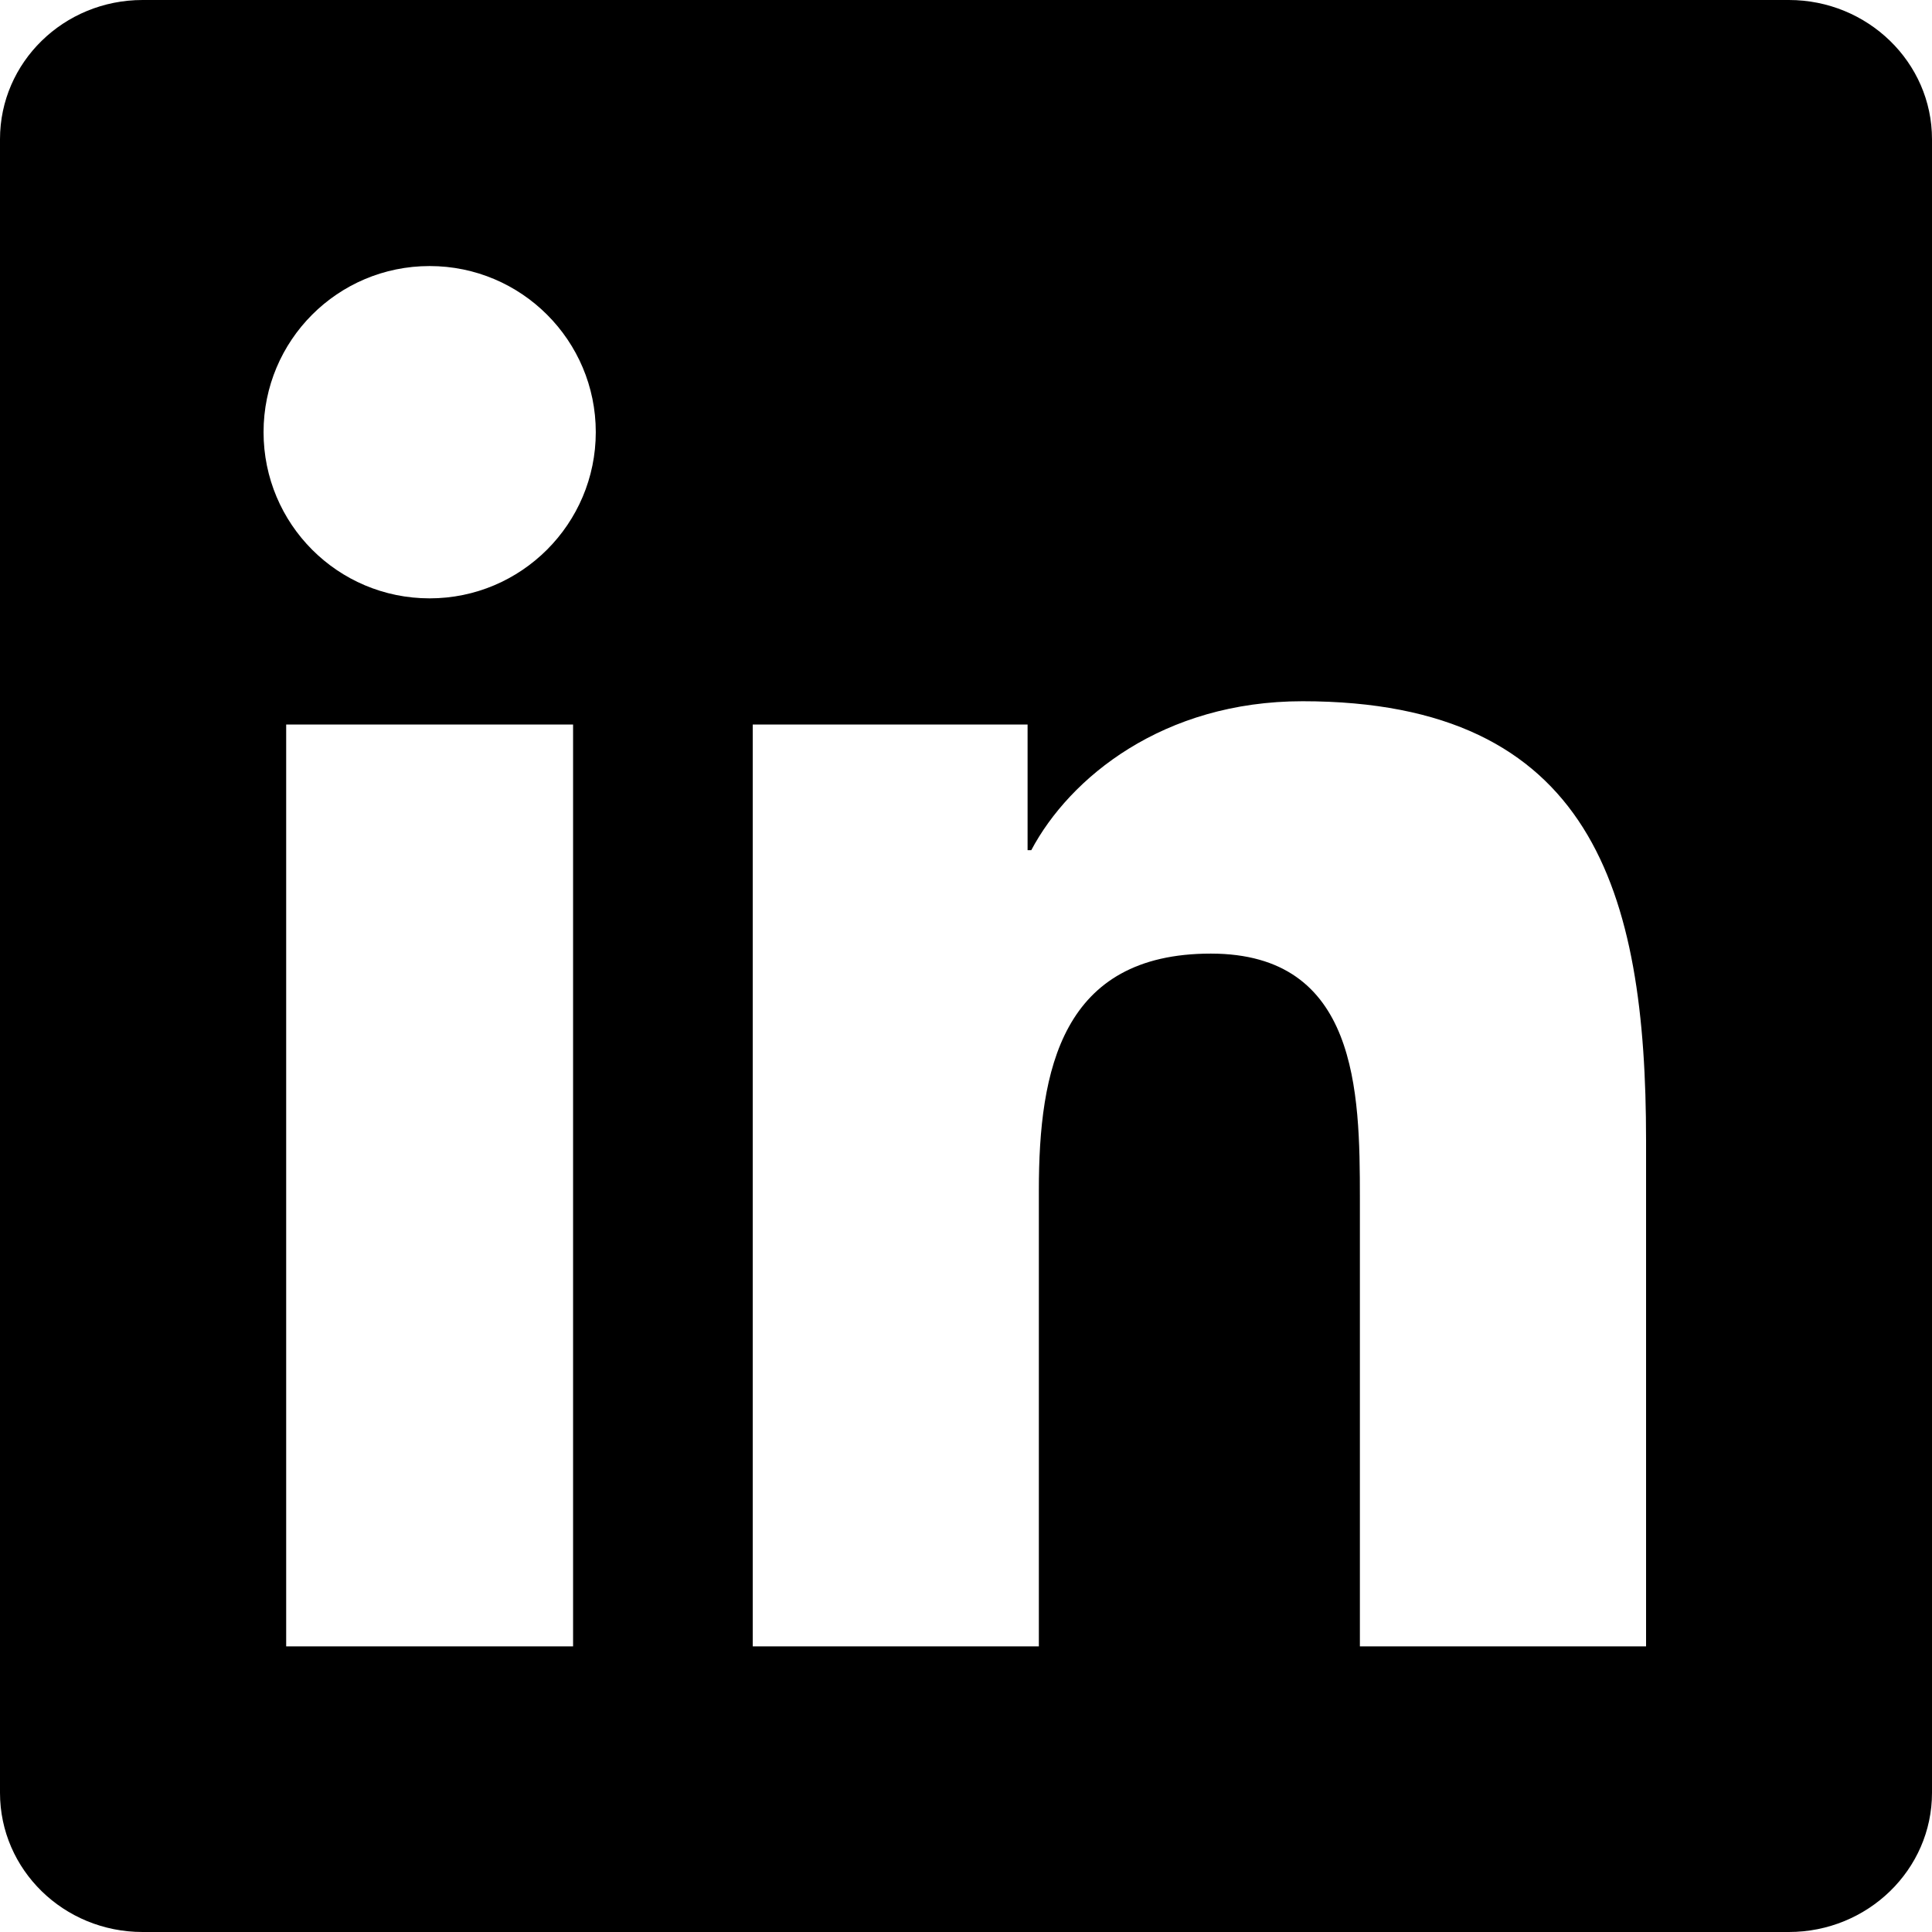
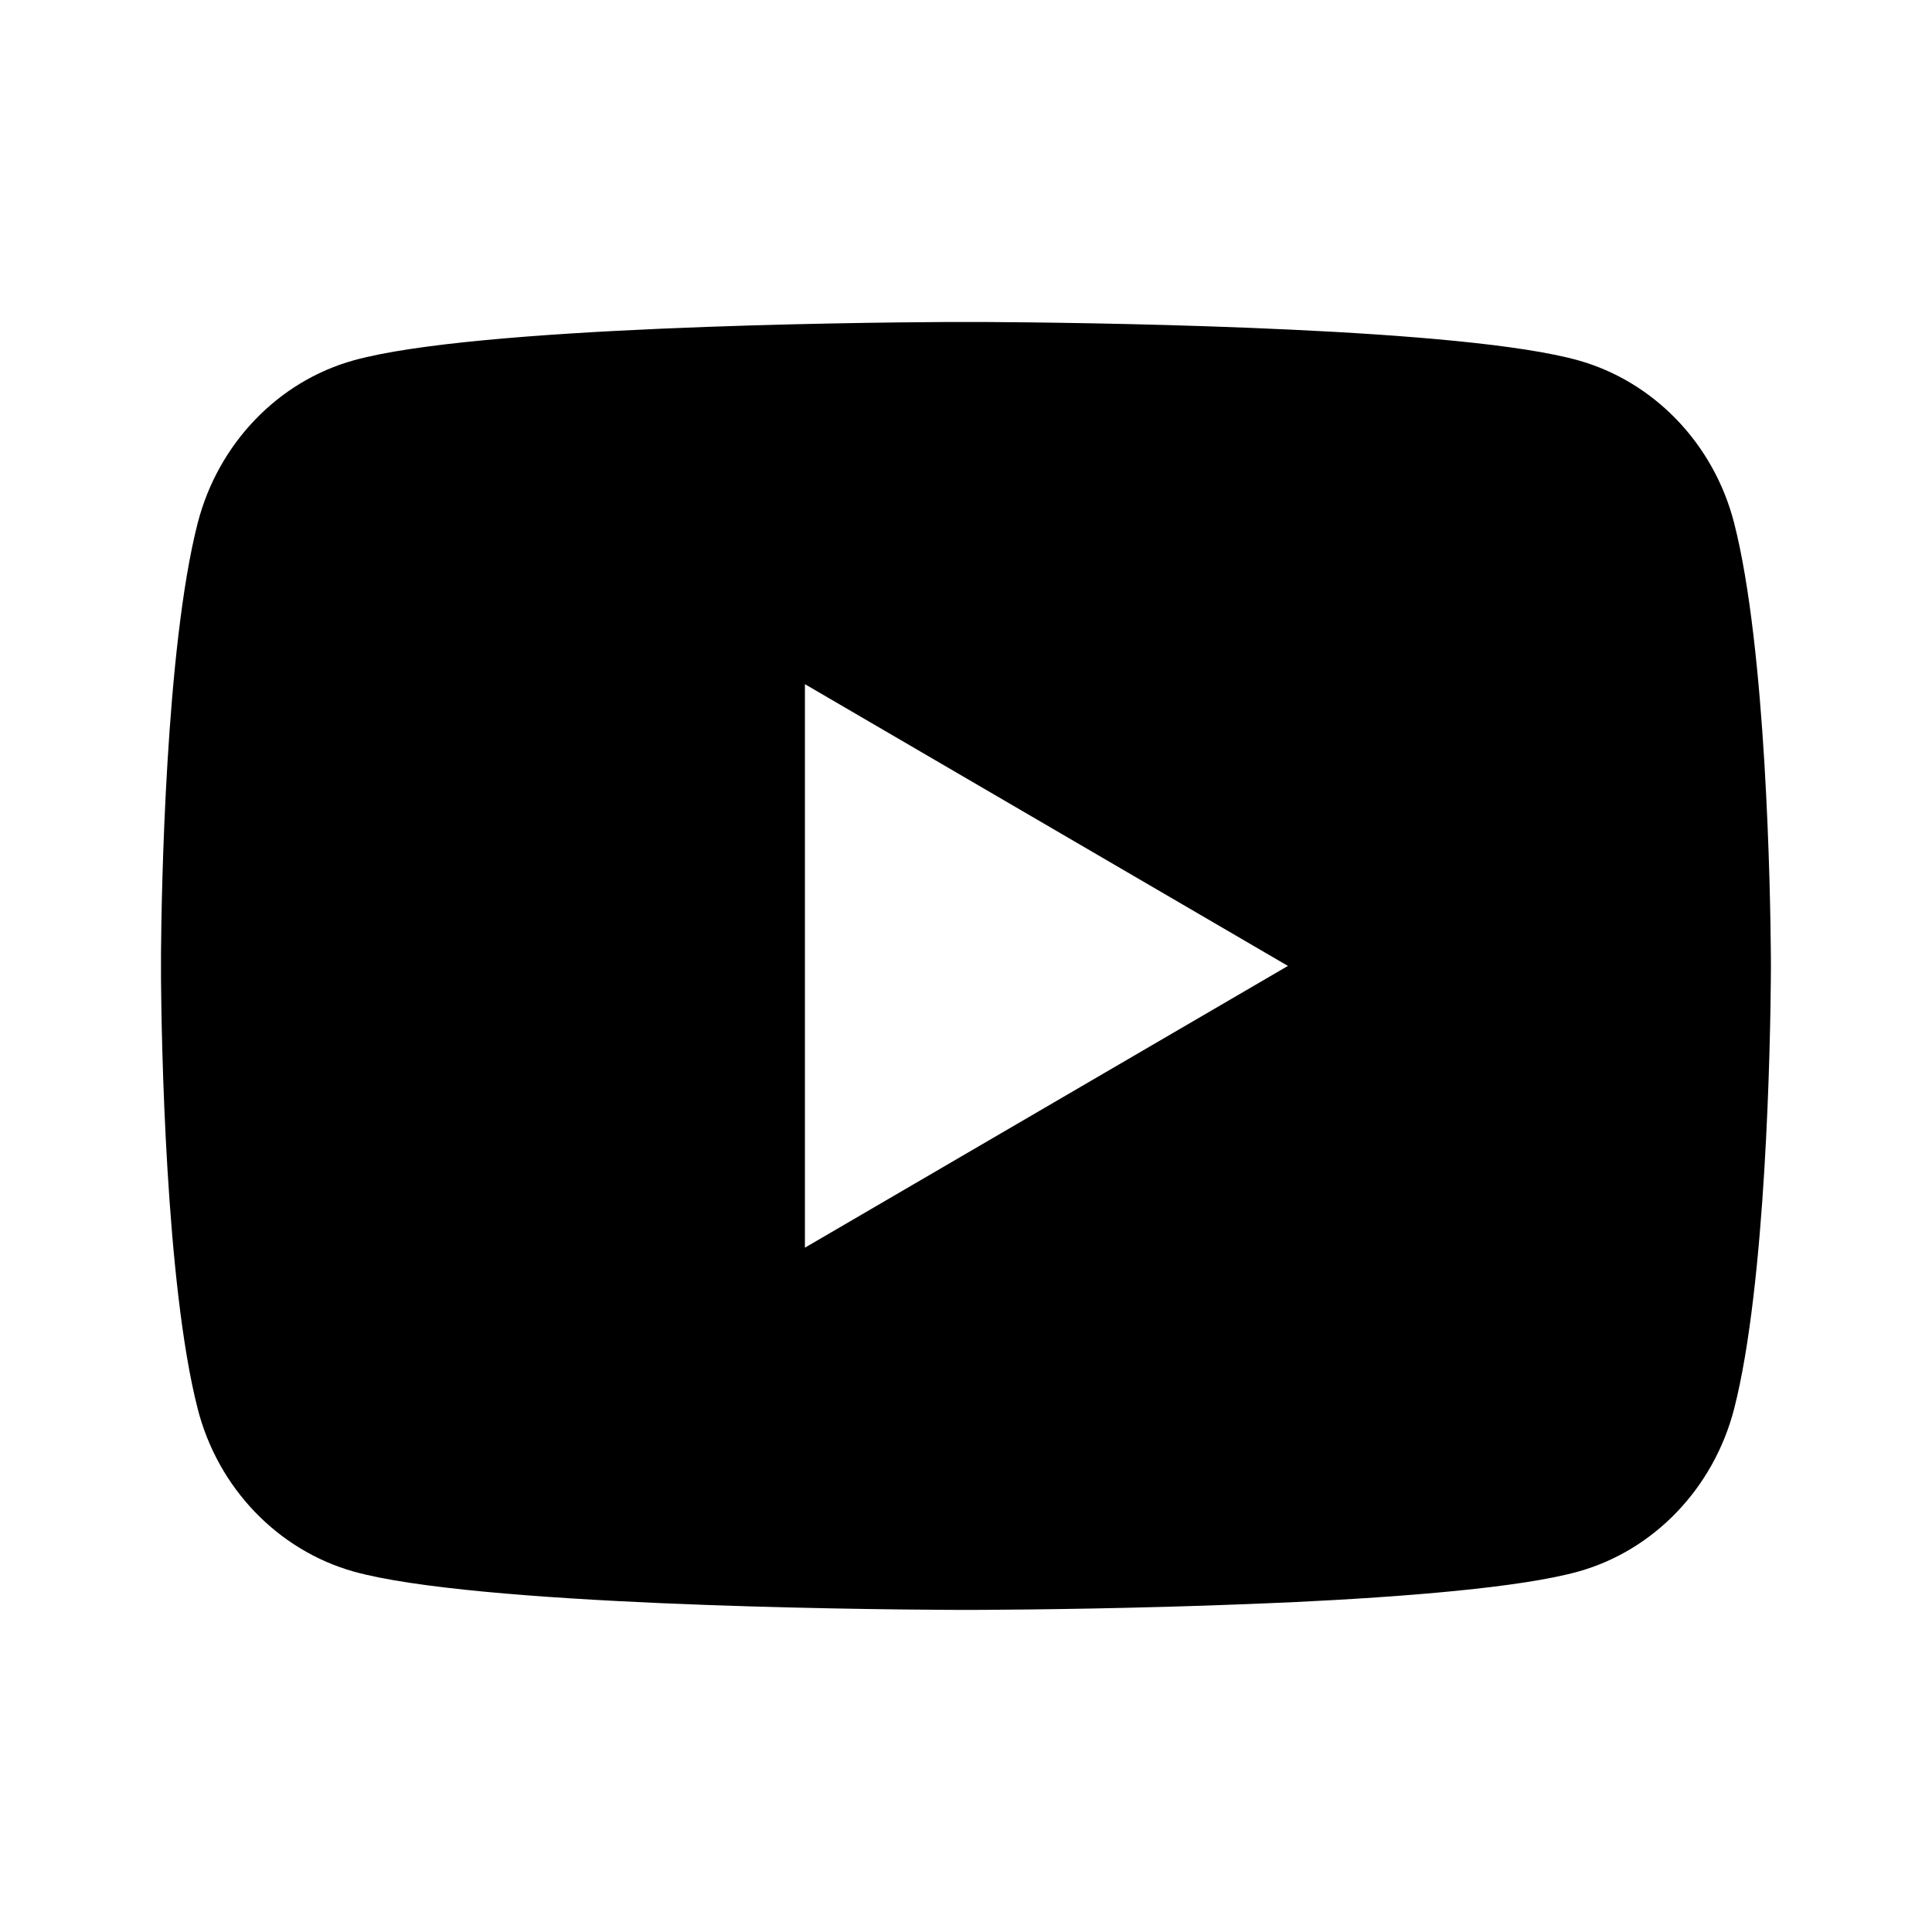
<svg xmlns="http://www.w3.org/2000/svg" viewBox="0 0 24 24" fill="currentColor">
-   <path d="M20.447 20.452h-3.554v-5.569c0-1.328-.027-3.037-1.852-3.037-1.853 0-2.136 1.445-2.136 2.939v5.667H9.351V9h3.414v1.561h.046c.477-.9 1.637-1.85 3.37-1.85 3.601 0 4.267 2.37 4.267 5.455v6.286zM5.337 7.433c-1.144 0-2.063-.926-2.063-2.065 0-1.138.92-2.063 2.063-2.063 1.14 0 2.064.925 2.064 2.063 0 1.139-.925 2.065-2.064 2.065zm1.782 13.019H3.555V9h3.564v11.452zM22.225 0H1.771C.792 0 0 .774 0 1.729v20.542C0 23.227.792 24 1.771 24h20.451C23.2 24 24 23.227 24 22.271V1.729C24 .774 23.2 0 22.222 0h.003z" />
+   <path d="M12.244 4C12.778 4.003 14.114 4.016 15.534 4.073L16.038 4.095C17.467 4.162 18.895 4.278 19.604 4.476C20.549 4.741 21.291 5.516 21.542 6.497C21.942 8.056 21.992 11.099 21.998 11.836L21.999 11.988L21.999 11.999C21.999 11.999 21.999 12.003 21.999 12.01L21.998 12.162C21.992 12.899 21.942 15.942 21.542 17.501C21.288 18.486 20.545 19.261 19.604 19.523C18.895 19.72 17.467 19.836 16.038 19.904L15.534 19.925C14.114 19.982 12.778 19.995 12.244 19.998L12.009 19.999L11.999 19.999C11.999 19.999 11.996 19.999 11.989 19.999L11.755 19.998C10.624 19.992 5.898 19.941 4.395 19.523C3.45 19.257 2.707 18.483 2.456 17.501C2.056 15.942 2.006 12.899 2 12.162V11.836C2.006 11.099 2.056 8.056 2.456 6.497C2.71 5.512 3.453 4.737 4.395 4.476C5.898 4.057 10.624 4.006 11.755 4H12.244ZM9.999 8.499V15.499L15.999 11.999L9.999 8.499Z" />
</svg>
